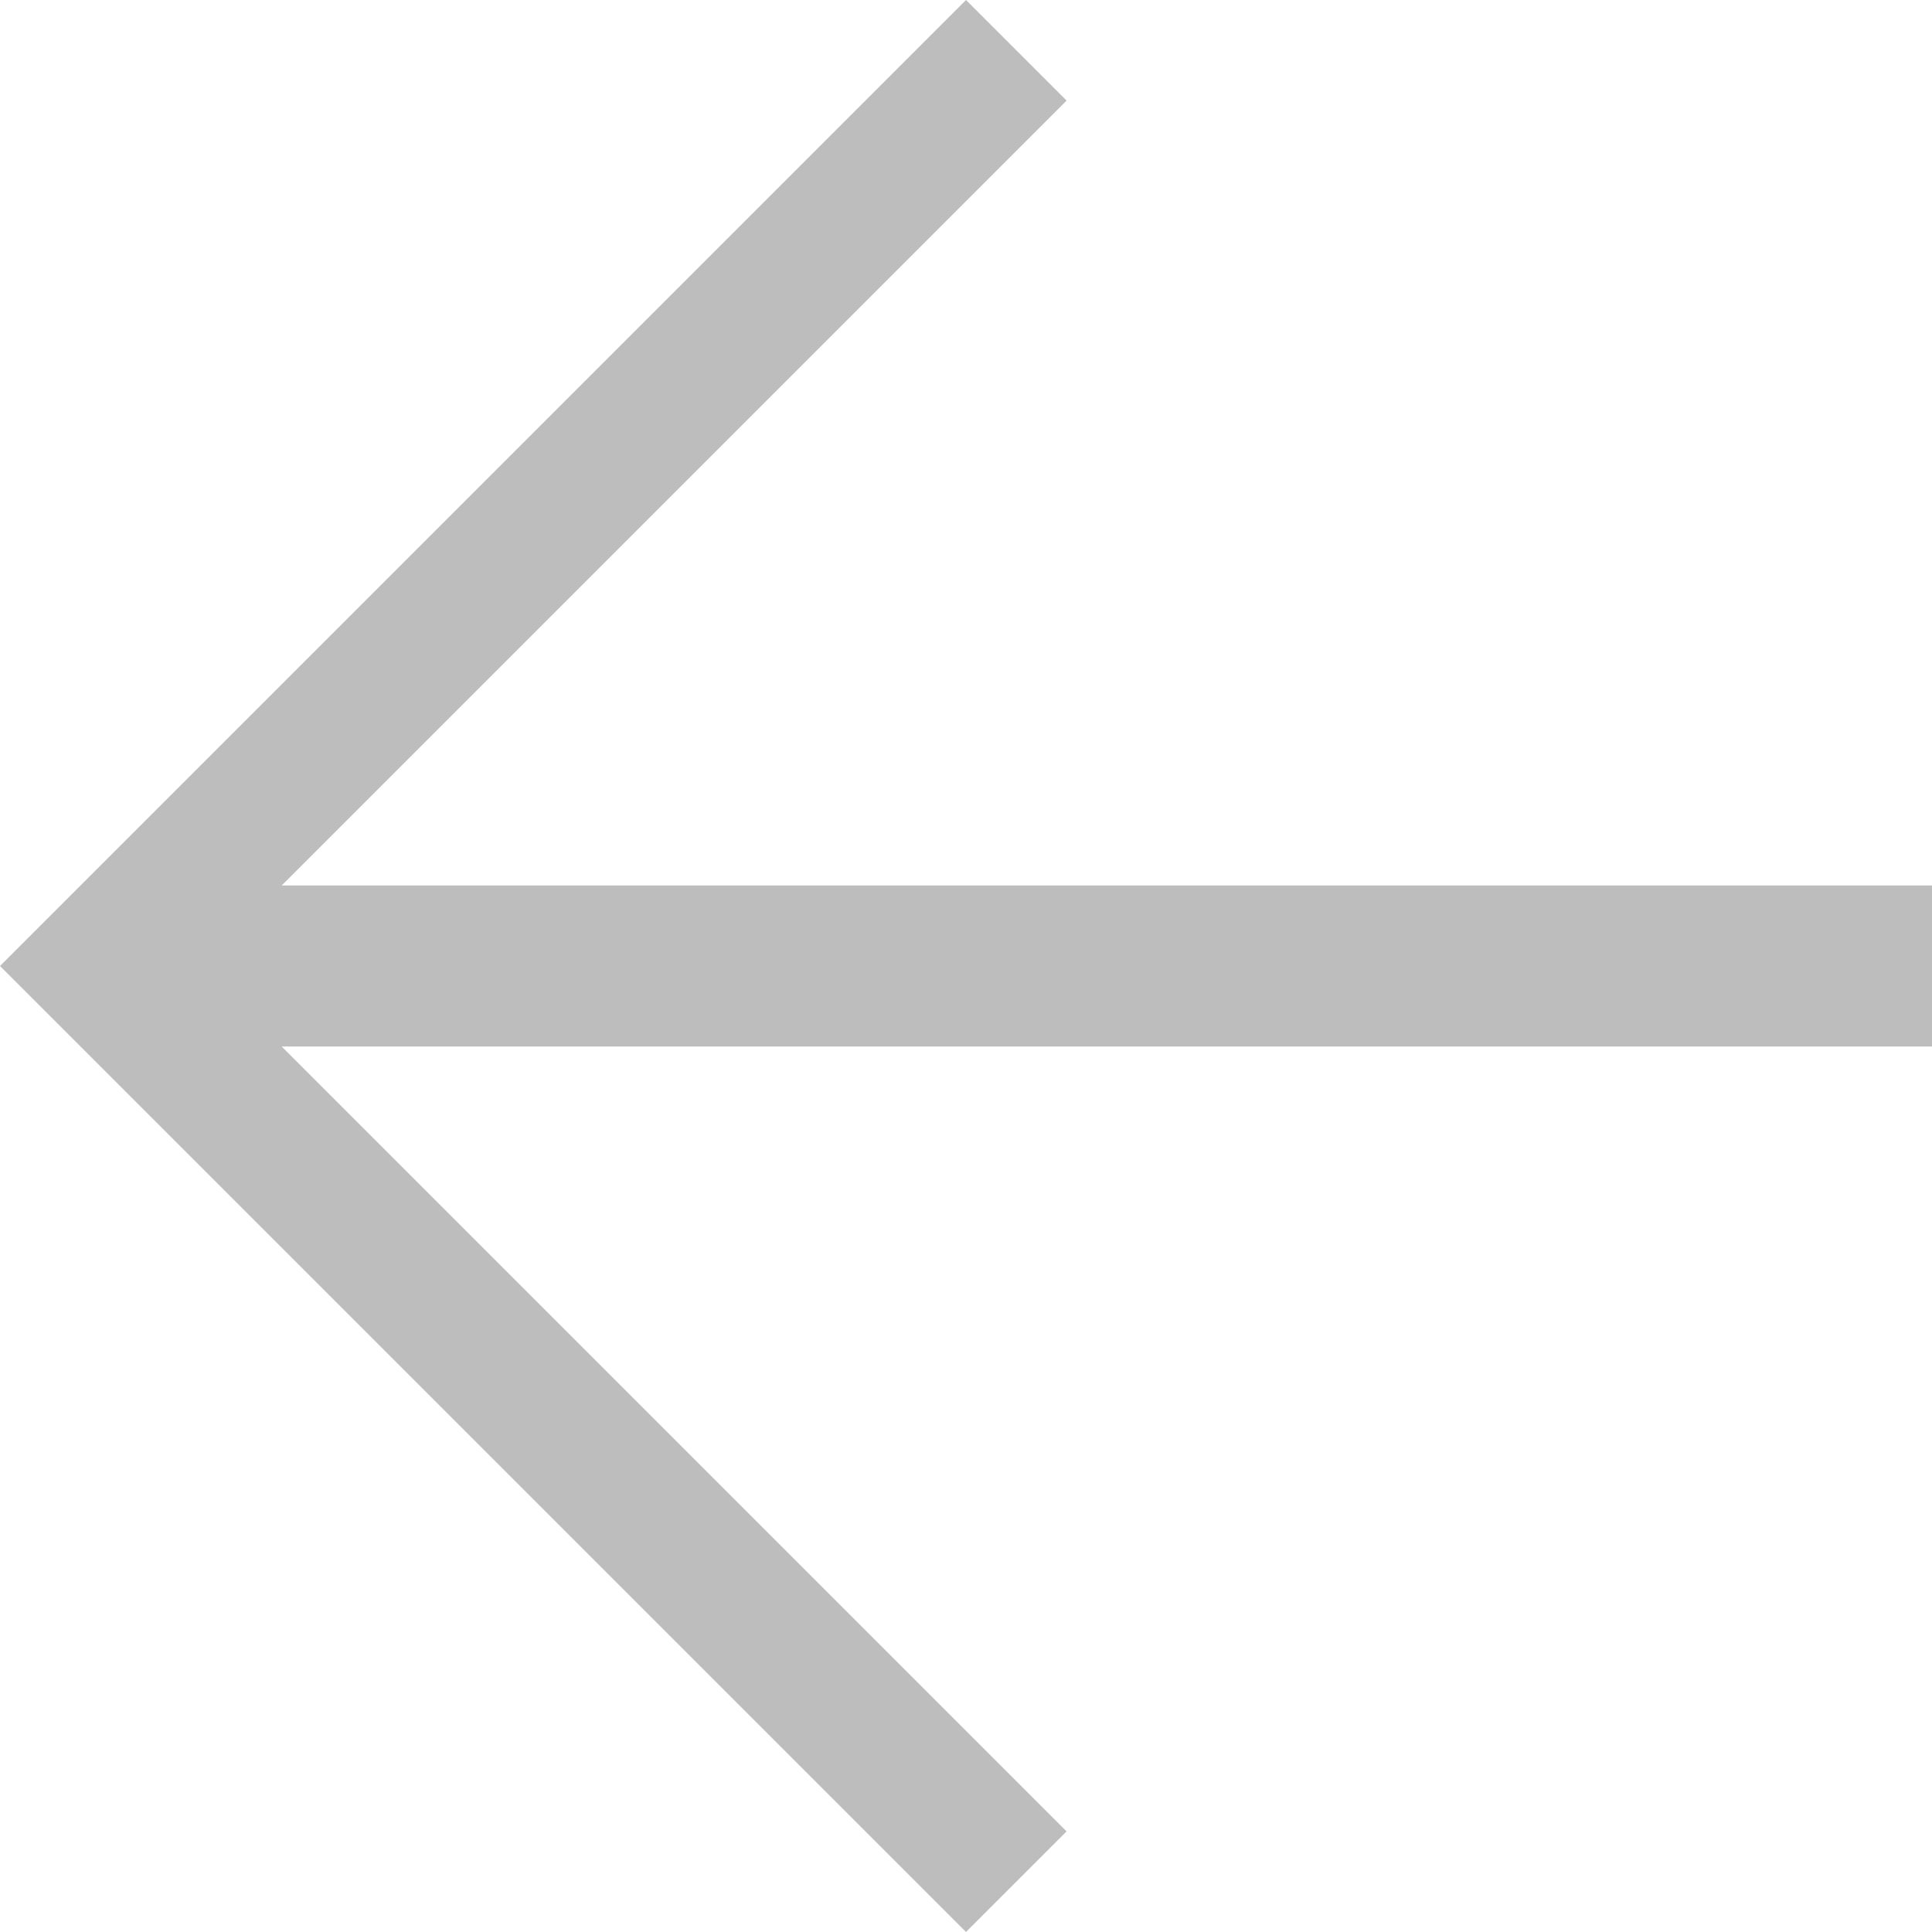
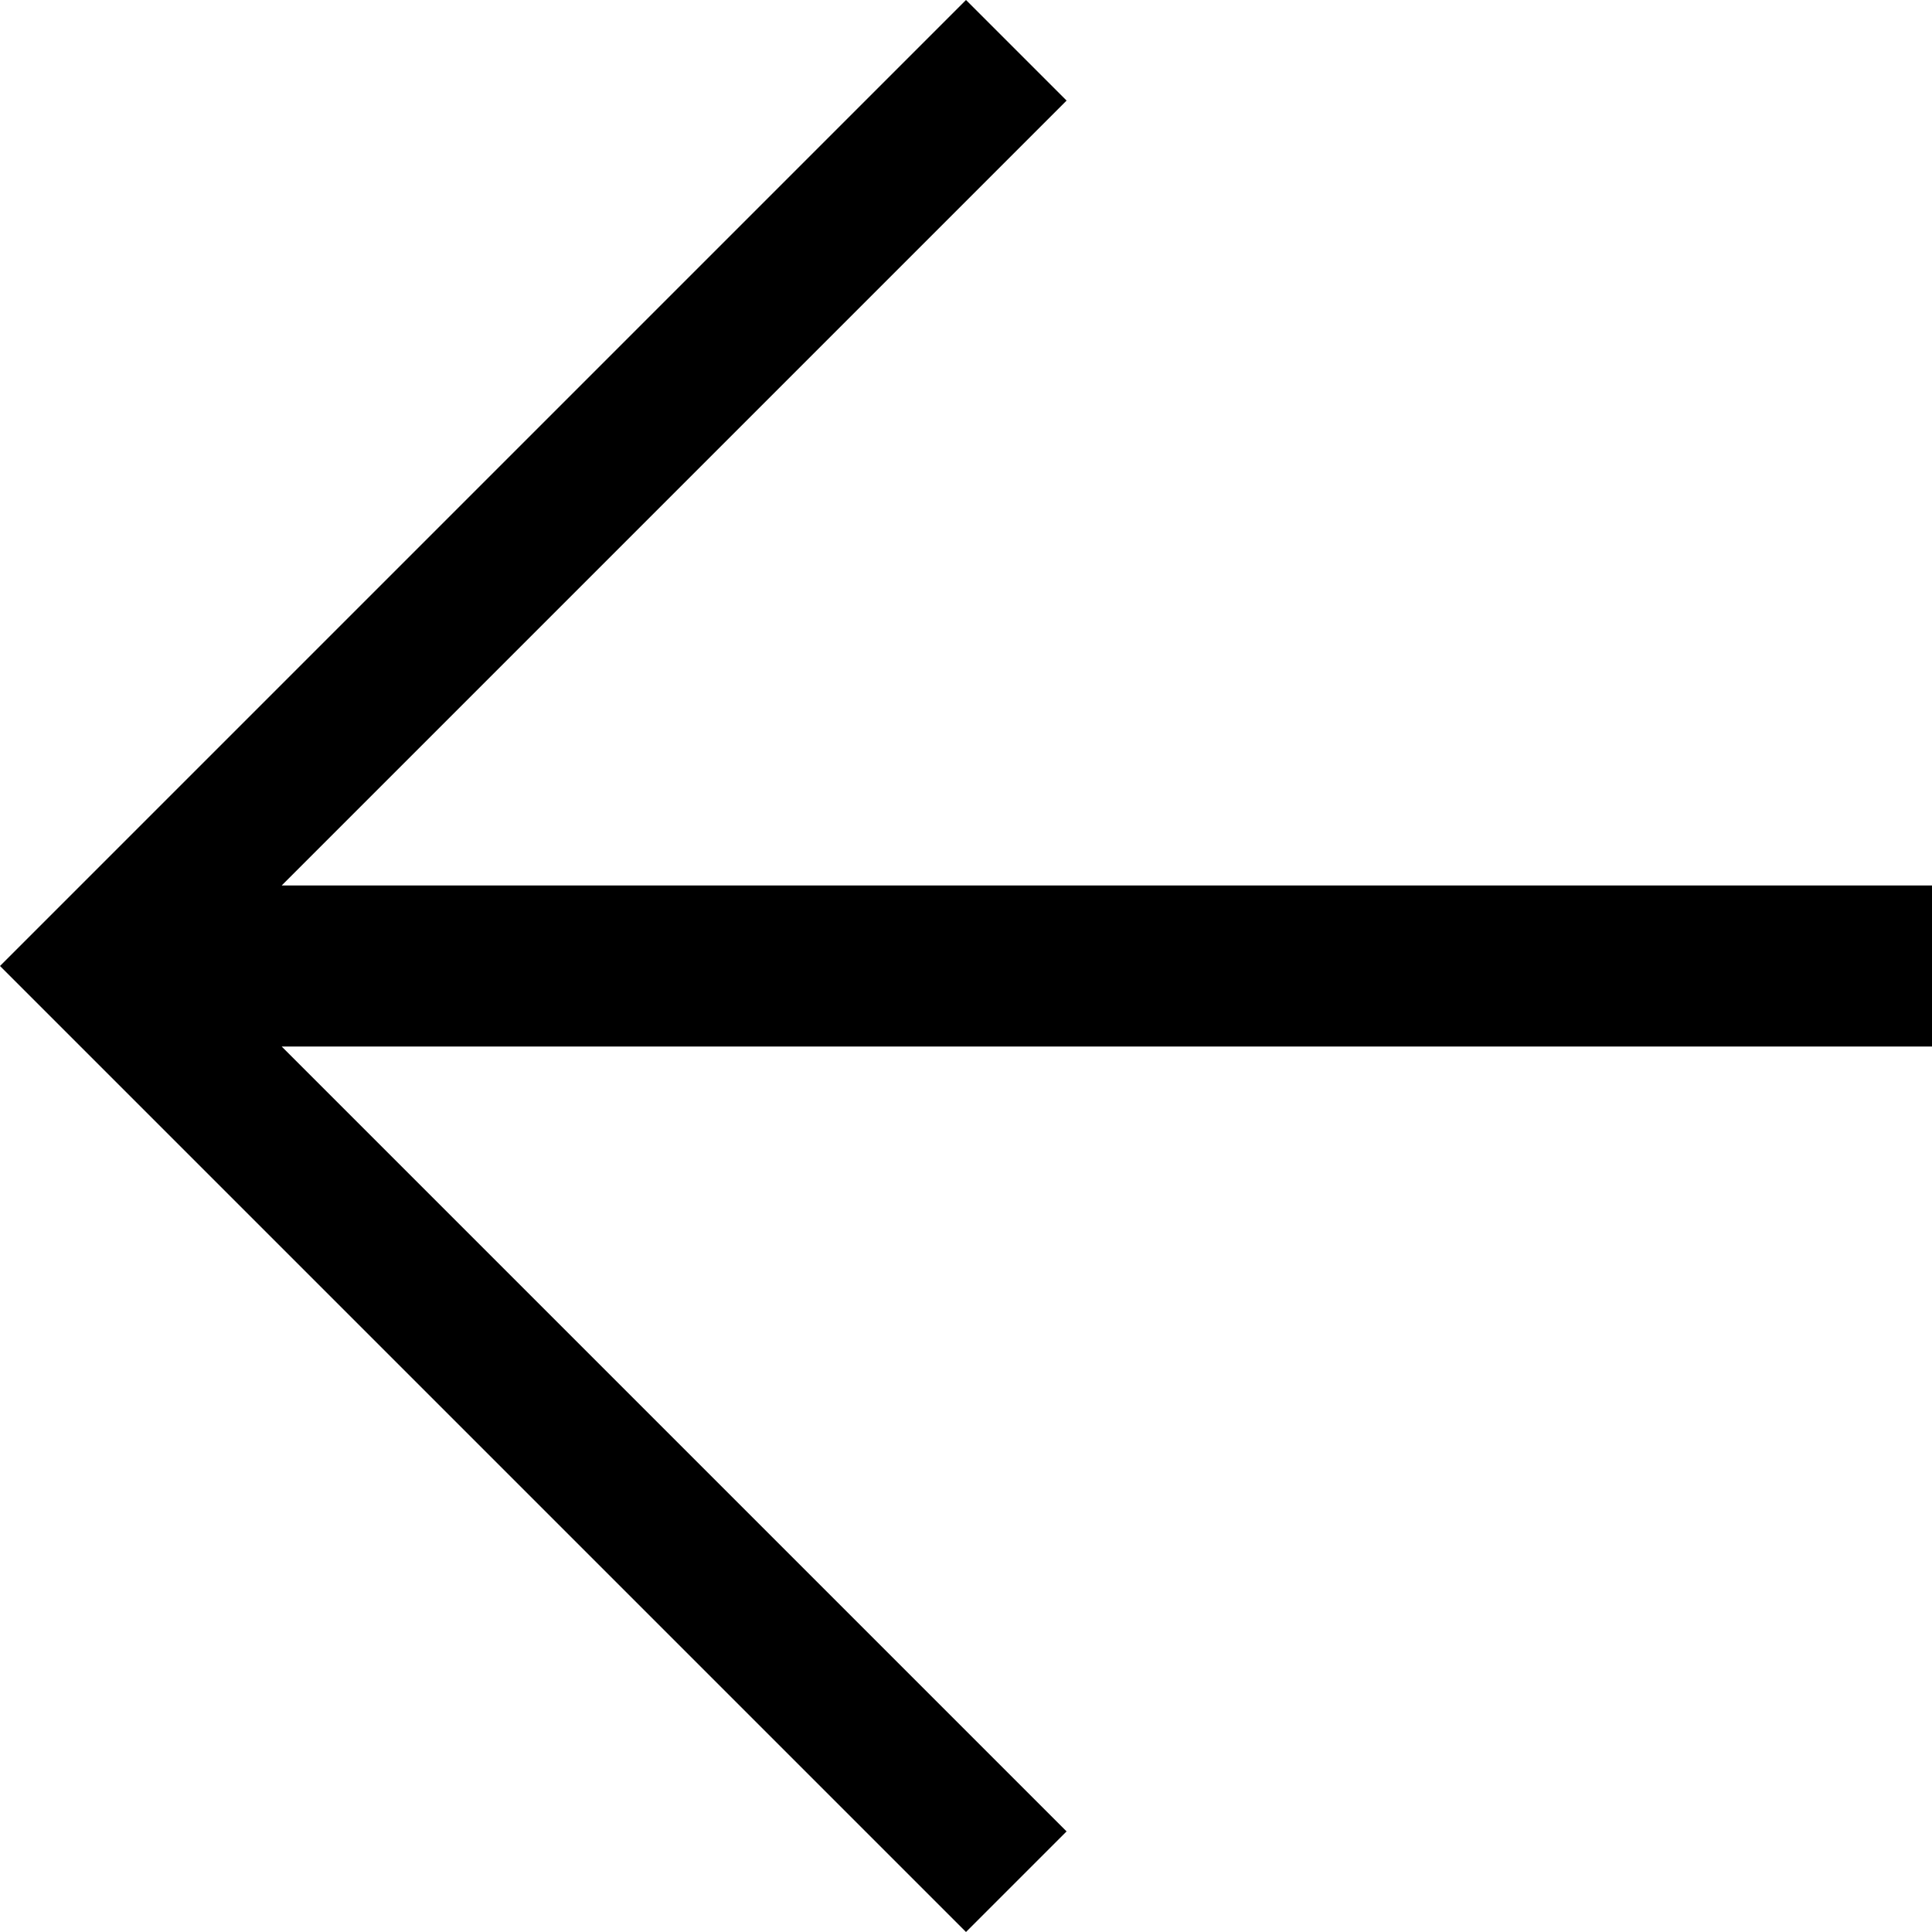
<svg xmlns="http://www.w3.org/2000/svg" width="16" height="16" viewBox="0 0 16 16" version="1.1">
-   <path fill="#BDBDBD" fill-rule="evenodd" d="M 16 7.333L 2.333 7.333L 8.833 0.833L 8 0L 0 8L 8 16L 8.833 15.167L 2.333 8.667L 16 8.667L 16 7.333Z" />
+   <path fill-rule="evenodd" d="M 16 7.333L 2.333 7.333L 8.833 0.833L 8 0L 0 8L 8 16L 8.833 15.167L 2.333 8.667L 16 8.667L 16 7.333Z" />
</svg>
